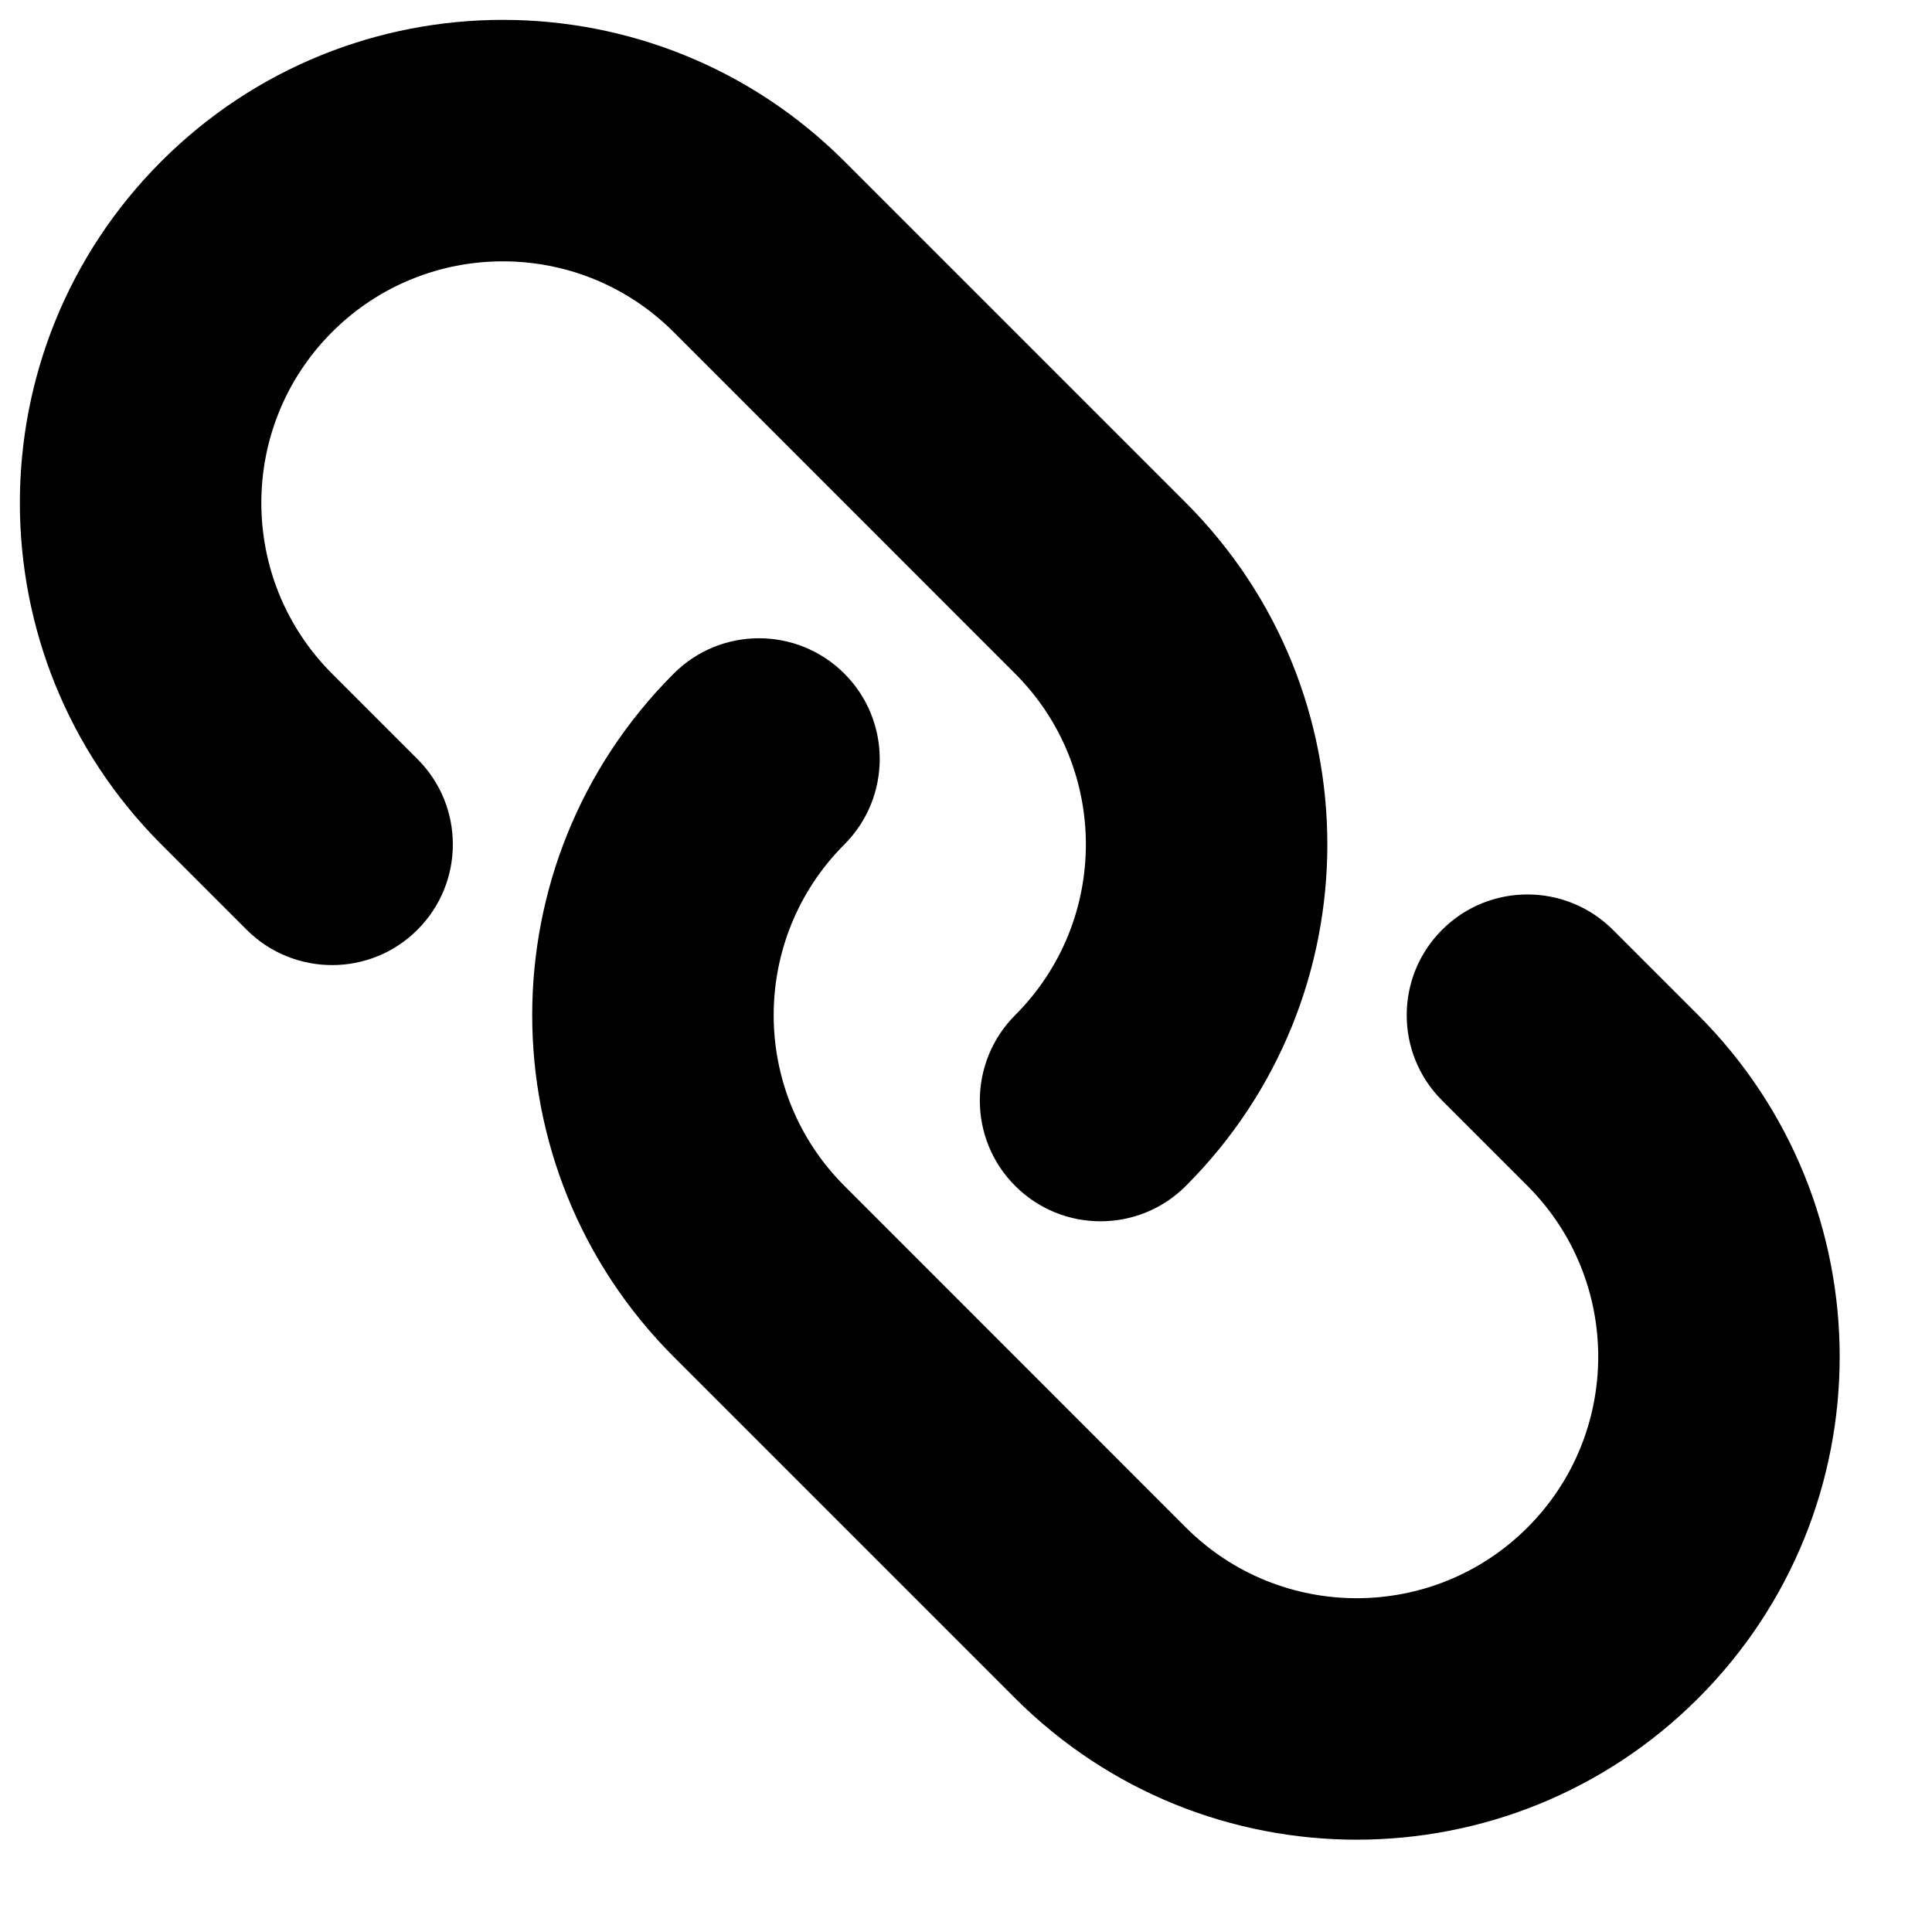
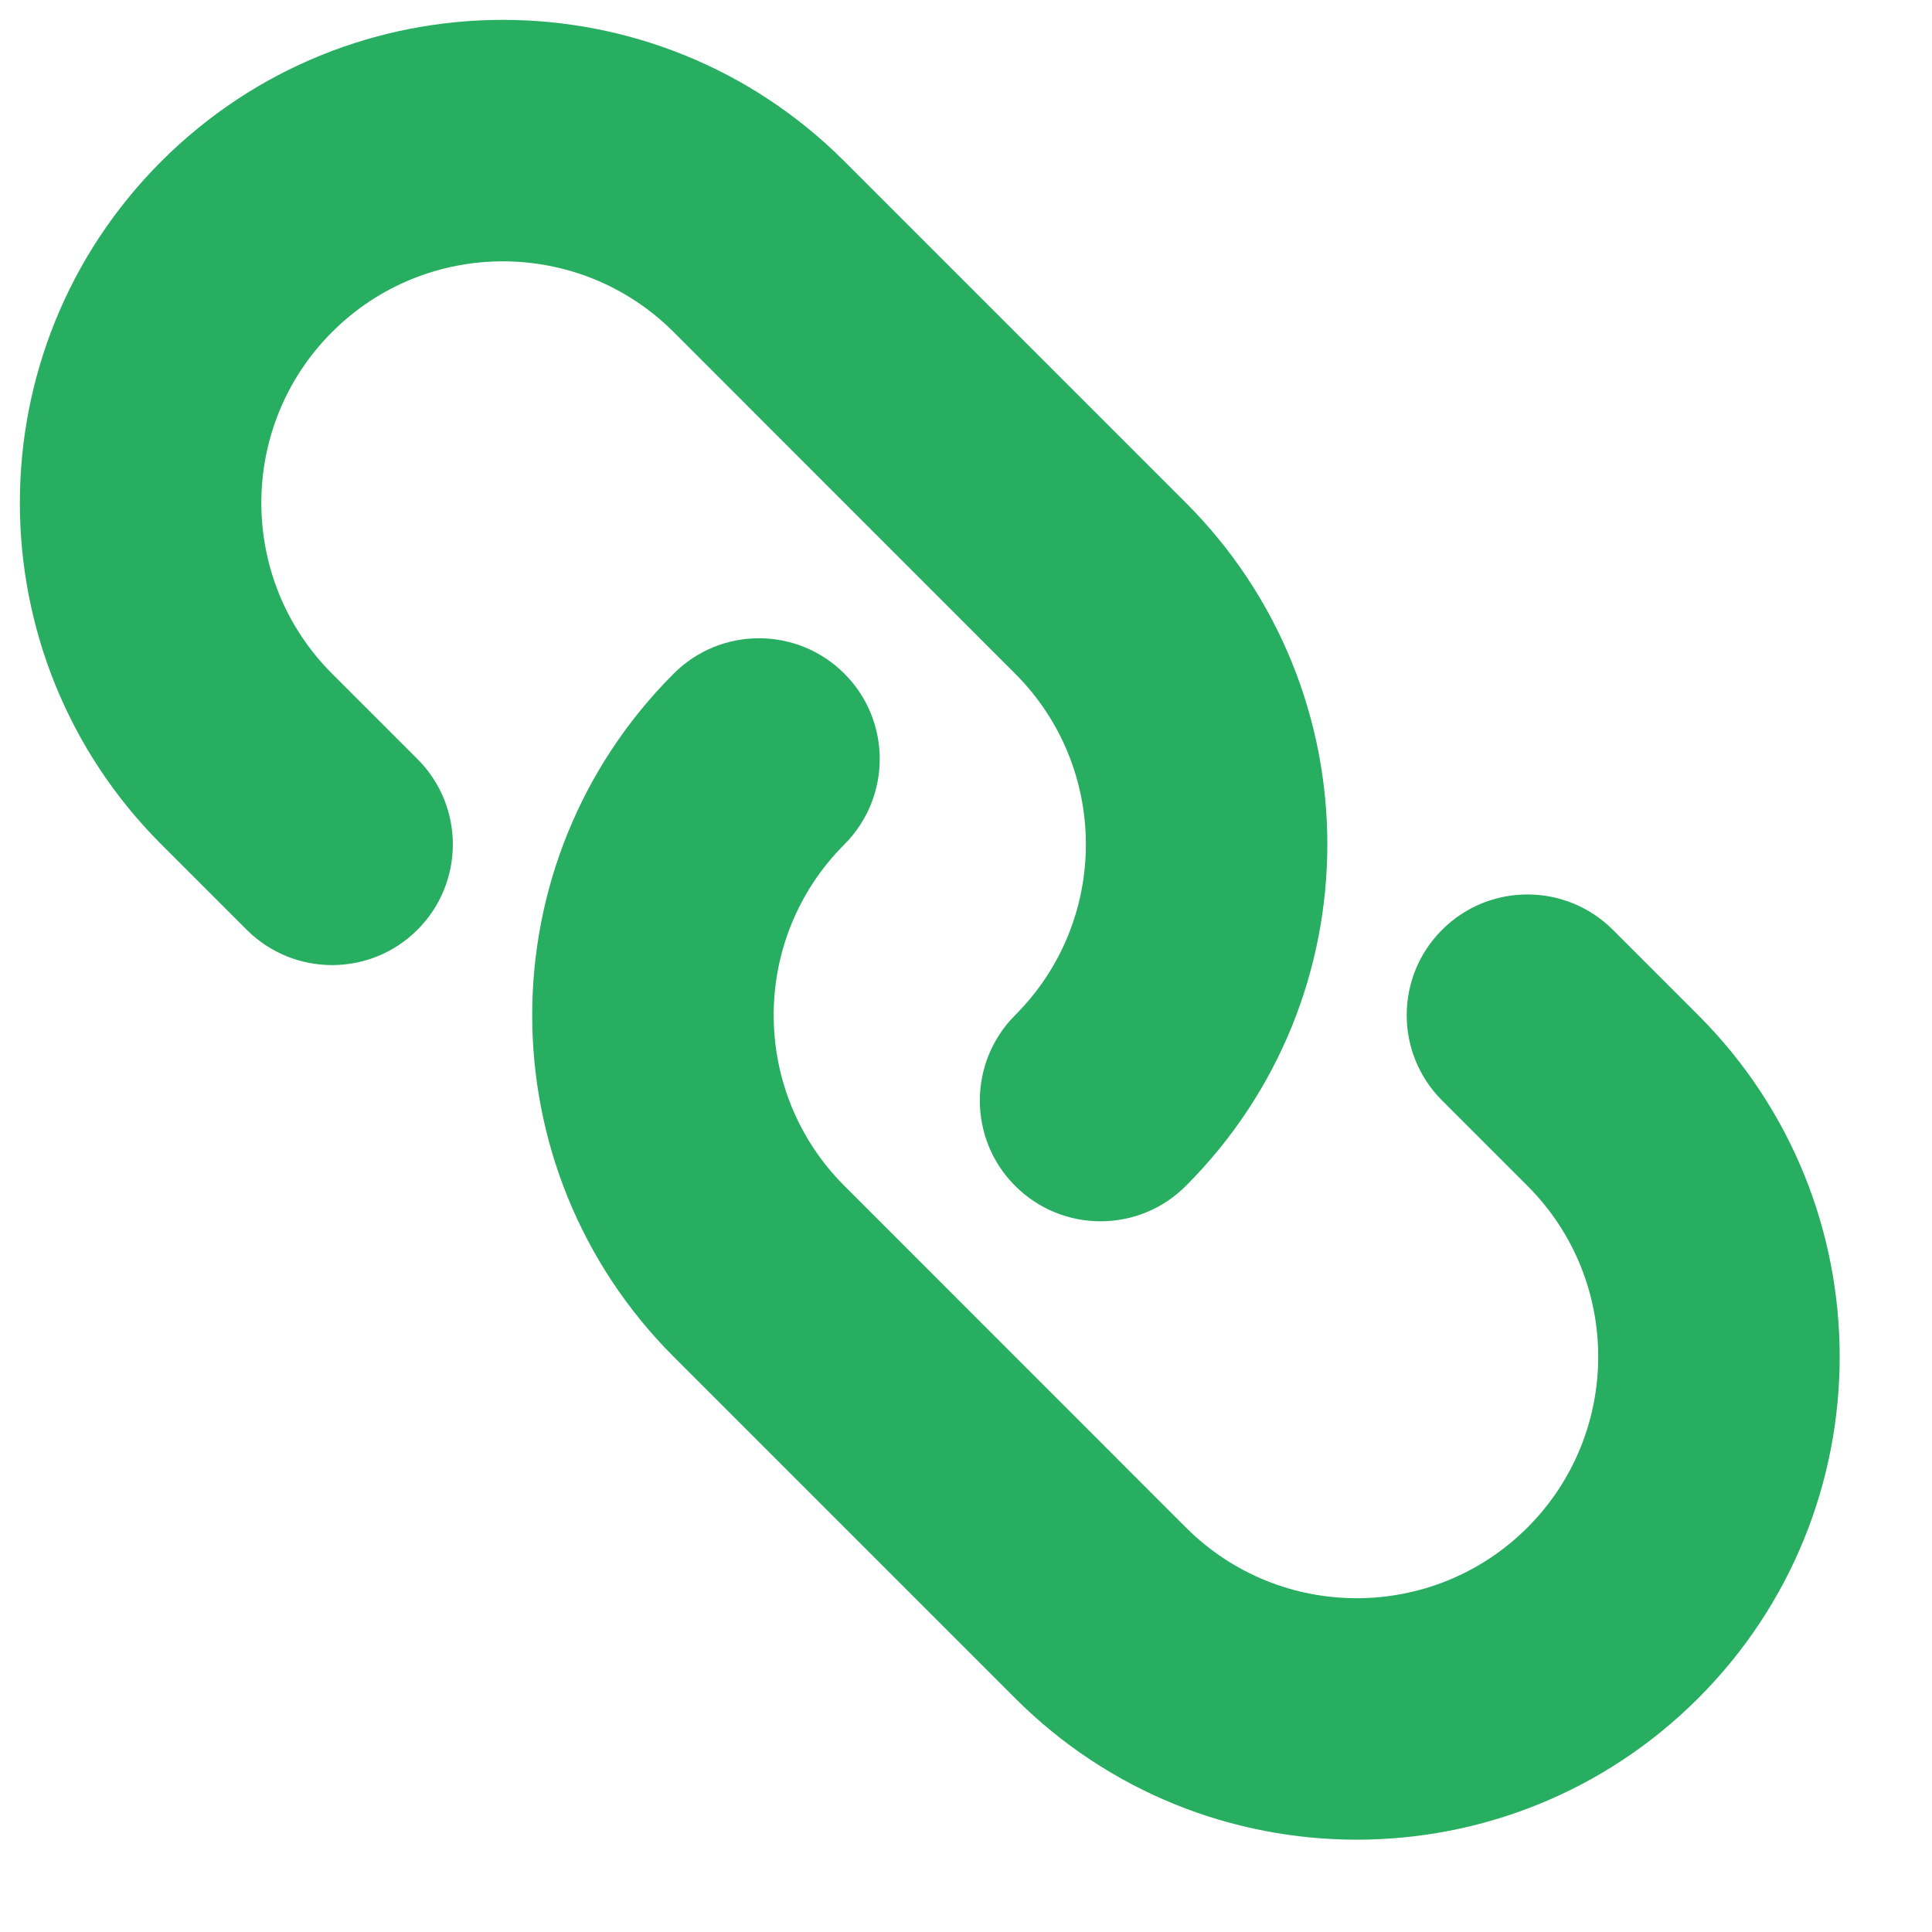
<svg xmlns="http://www.w3.org/2000/svg" width="40px" height="40px" viewBox="4.3 4.3 16 16" fill="none">
-   <path fill-rule="evenodd" clip-rule="evenodd" d="M5.636 5.636C7.198 4.074 9.731 4.074 11.293 5.636L14.121 8.464C15.683 10.027 15.683 12.559 14.121 14.121C13.731 14.512 13.098 14.512 12.707 14.121C12.317 13.731 12.317 13.098 12.707 12.707C13.488 11.926 13.488 10.66 12.707 9.879L9.879 7.05C9.098 6.269 7.831 6.269 7.05 7.05C6.269 7.831 6.269 9.098 7.05 9.879L7.757 10.586C8.148 10.976 8.148 11.61 7.757 12C7.367 12.39 6.734 12.39 6.343 12L5.636 11.293C4.074 9.731 4.074 7.198 5.636 5.636ZM11.293 9.879C11.683 10.269 11.683 10.902 11.293 11.293C10.512 12.074 10.512 13.34 11.293 14.121L14.121 16.95C14.902 17.731 16.169 17.731 16.95 16.95C17.731 16.169 17.731 14.902 16.95 14.121L16.243 13.414C15.852 13.024 15.852 12.39 16.243 12C16.633 11.61 17.266 11.61 17.657 12L18.364 12.707C19.926 14.269 19.926 16.802 18.364 18.364C16.802 19.926 14.269 19.926 12.707 18.364L9.879 15.536C8.317 13.973 8.317 11.441 9.879 9.879C10.269 9.488 10.902 9.488 11.293 9.879Z" fill="#000000" />
+   <path fill-rule="evenodd" clip-rule="evenodd" d="M5.636 5.636C7.198 4.074 9.731 4.074 11.293 5.636L14.121 8.464C15.683 10.027 15.683 12.559 14.121 14.121C13.731 14.512 13.098 14.512 12.707 14.121C12.317 13.731 12.317 13.098 12.707 12.707C13.488 11.926 13.488 10.66 12.707 9.879L9.879 7.05C9.098 6.269 7.831 6.269 7.05 7.05C6.269 7.831 6.269 9.098 7.05 9.879L7.757 10.586C8.148 10.976 8.148 11.61 7.757 12C7.367 12.39 6.734 12.39 6.343 12L5.636 11.293C4.074 9.731 4.074 7.198 5.636 5.636ZM11.293 9.879C11.683 10.269 11.683 10.902 11.293 11.293C10.512 12.074 10.512 13.34 11.293 14.121L14.121 16.95C14.902 17.731 16.169 17.731 16.95 16.95C17.731 16.169 17.731 14.902 16.95 14.121L16.243 13.414C15.852 13.024 15.852 12.39 16.243 12C16.633 11.61 17.266 11.61 17.657 12L18.364 12.707C19.926 14.269 19.926 16.802 18.364 18.364C16.802 19.926 14.269 19.926 12.707 18.364L9.879 15.536C8.317 13.973 8.317 11.441 9.879 9.879C10.269 9.488 10.902 9.488 11.293 9.879Z" fill="#27ae60" />
</svg>
